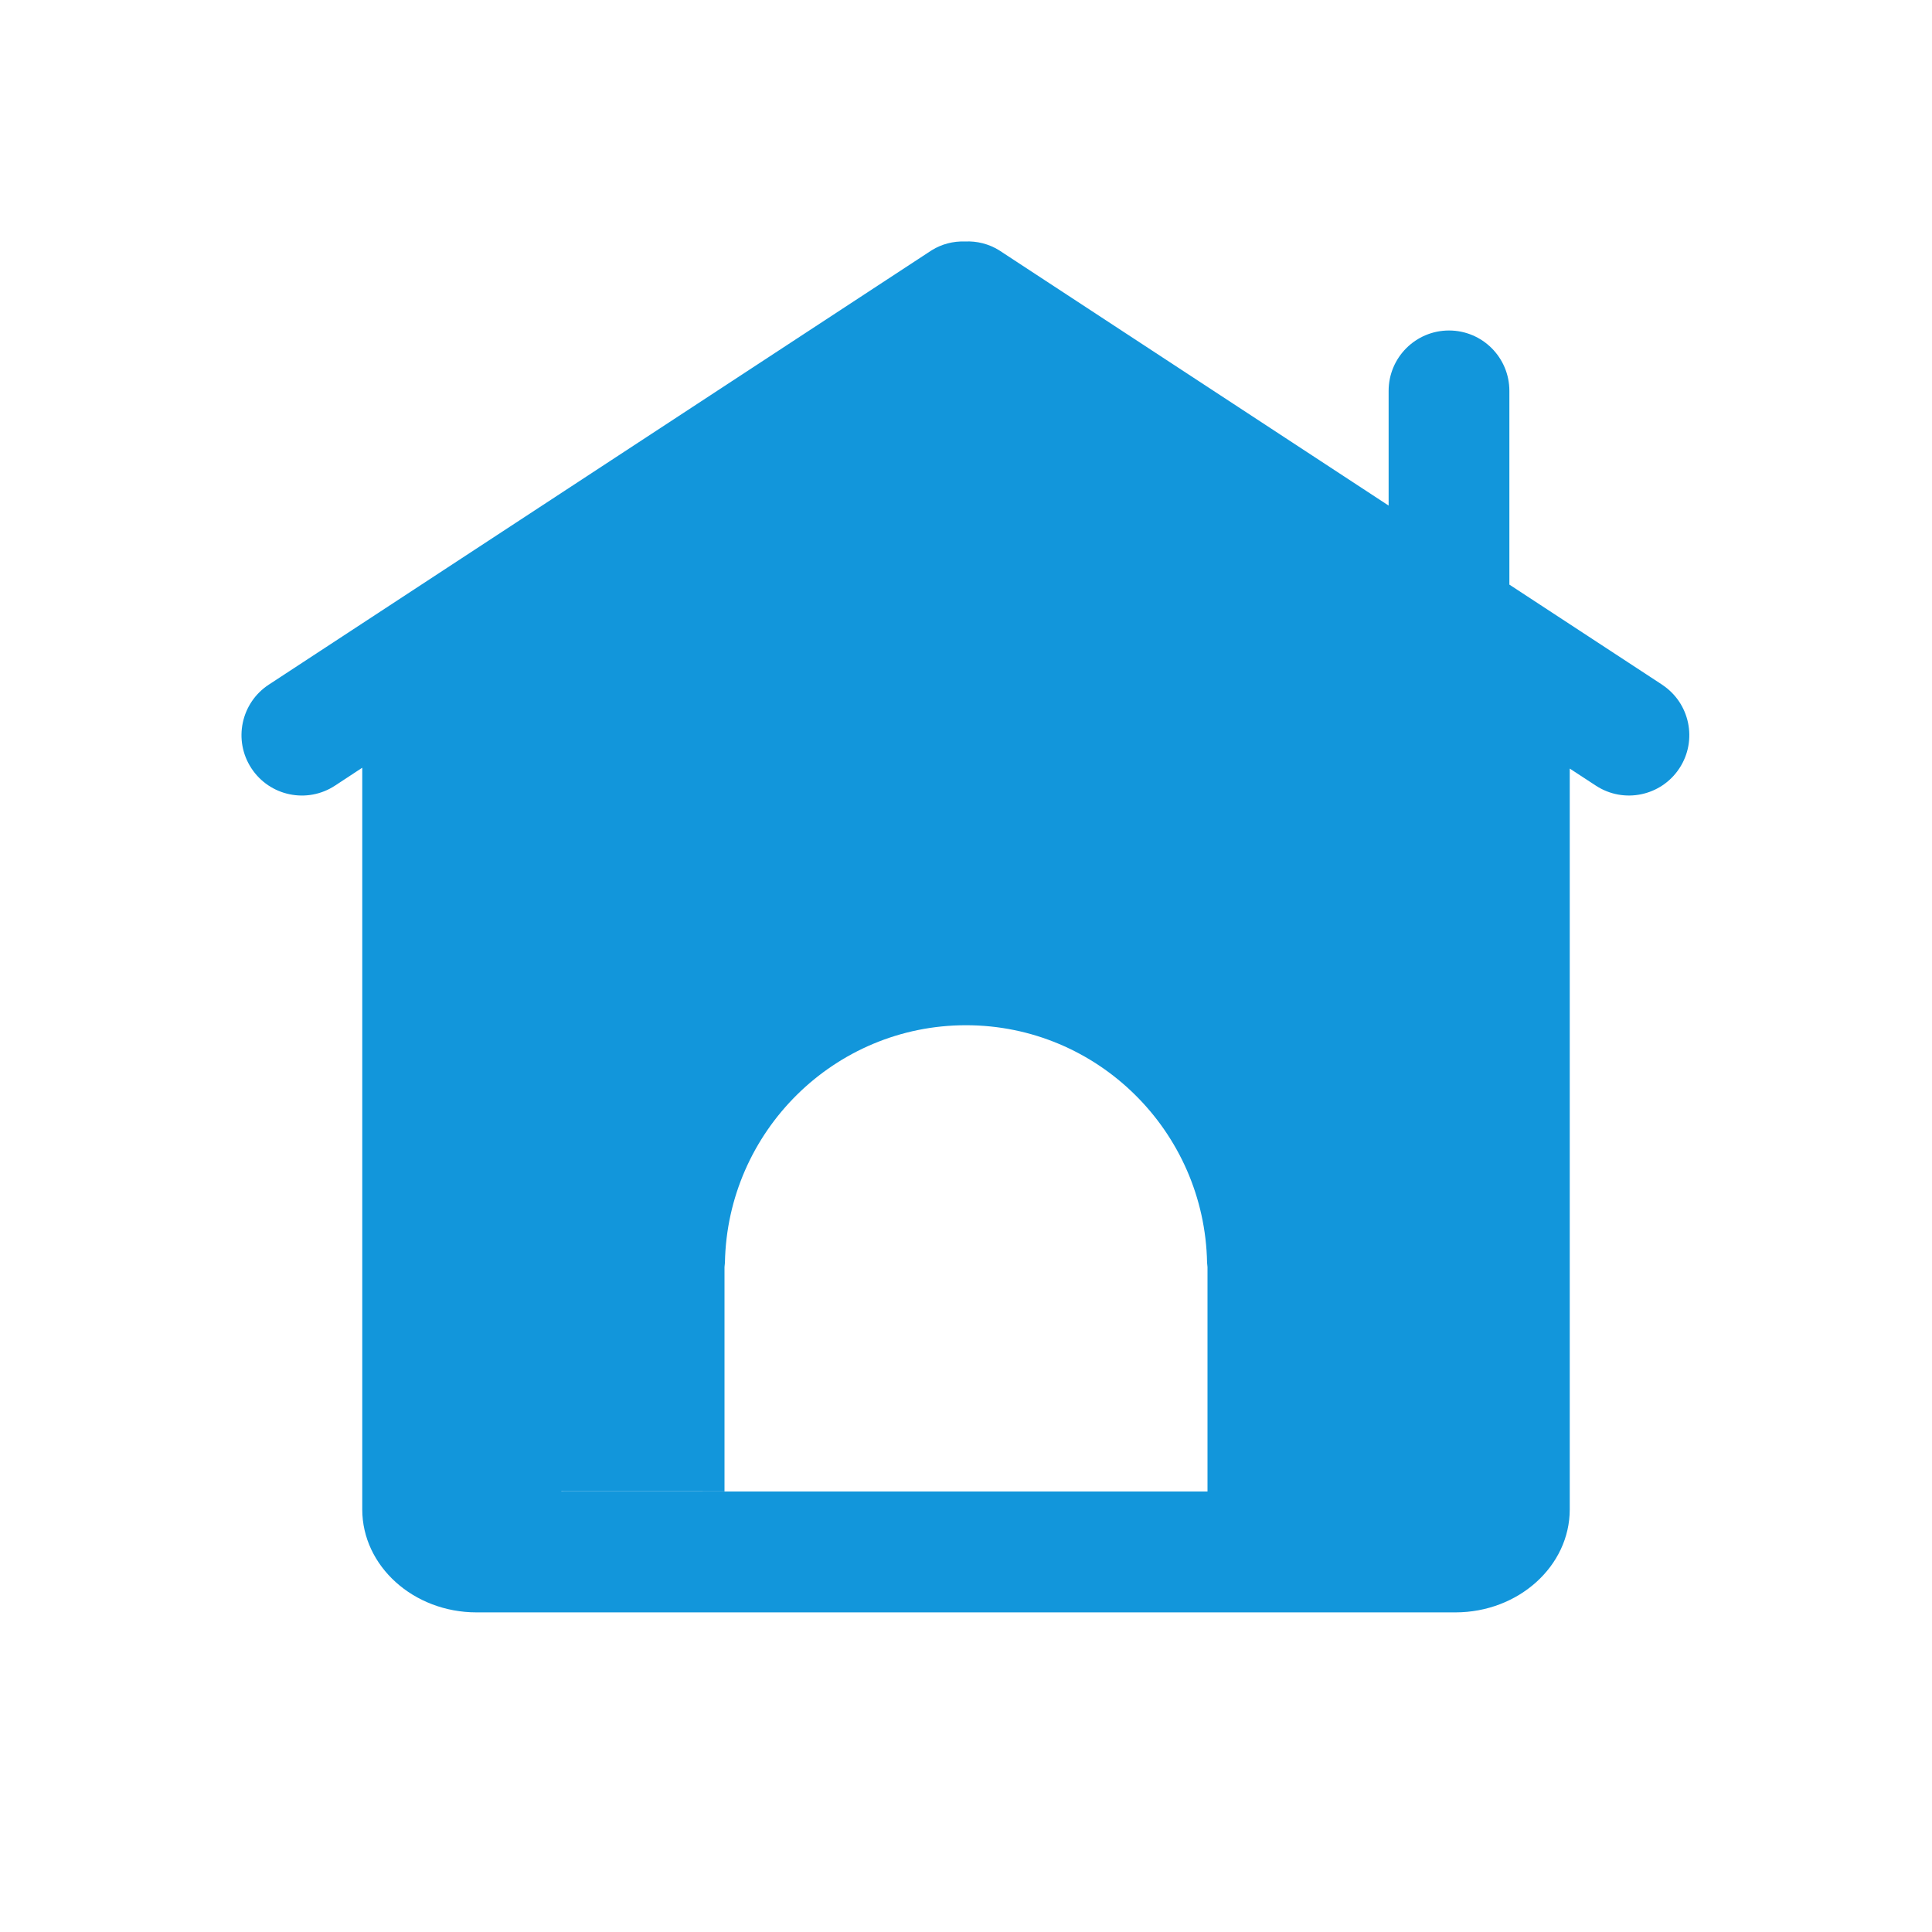
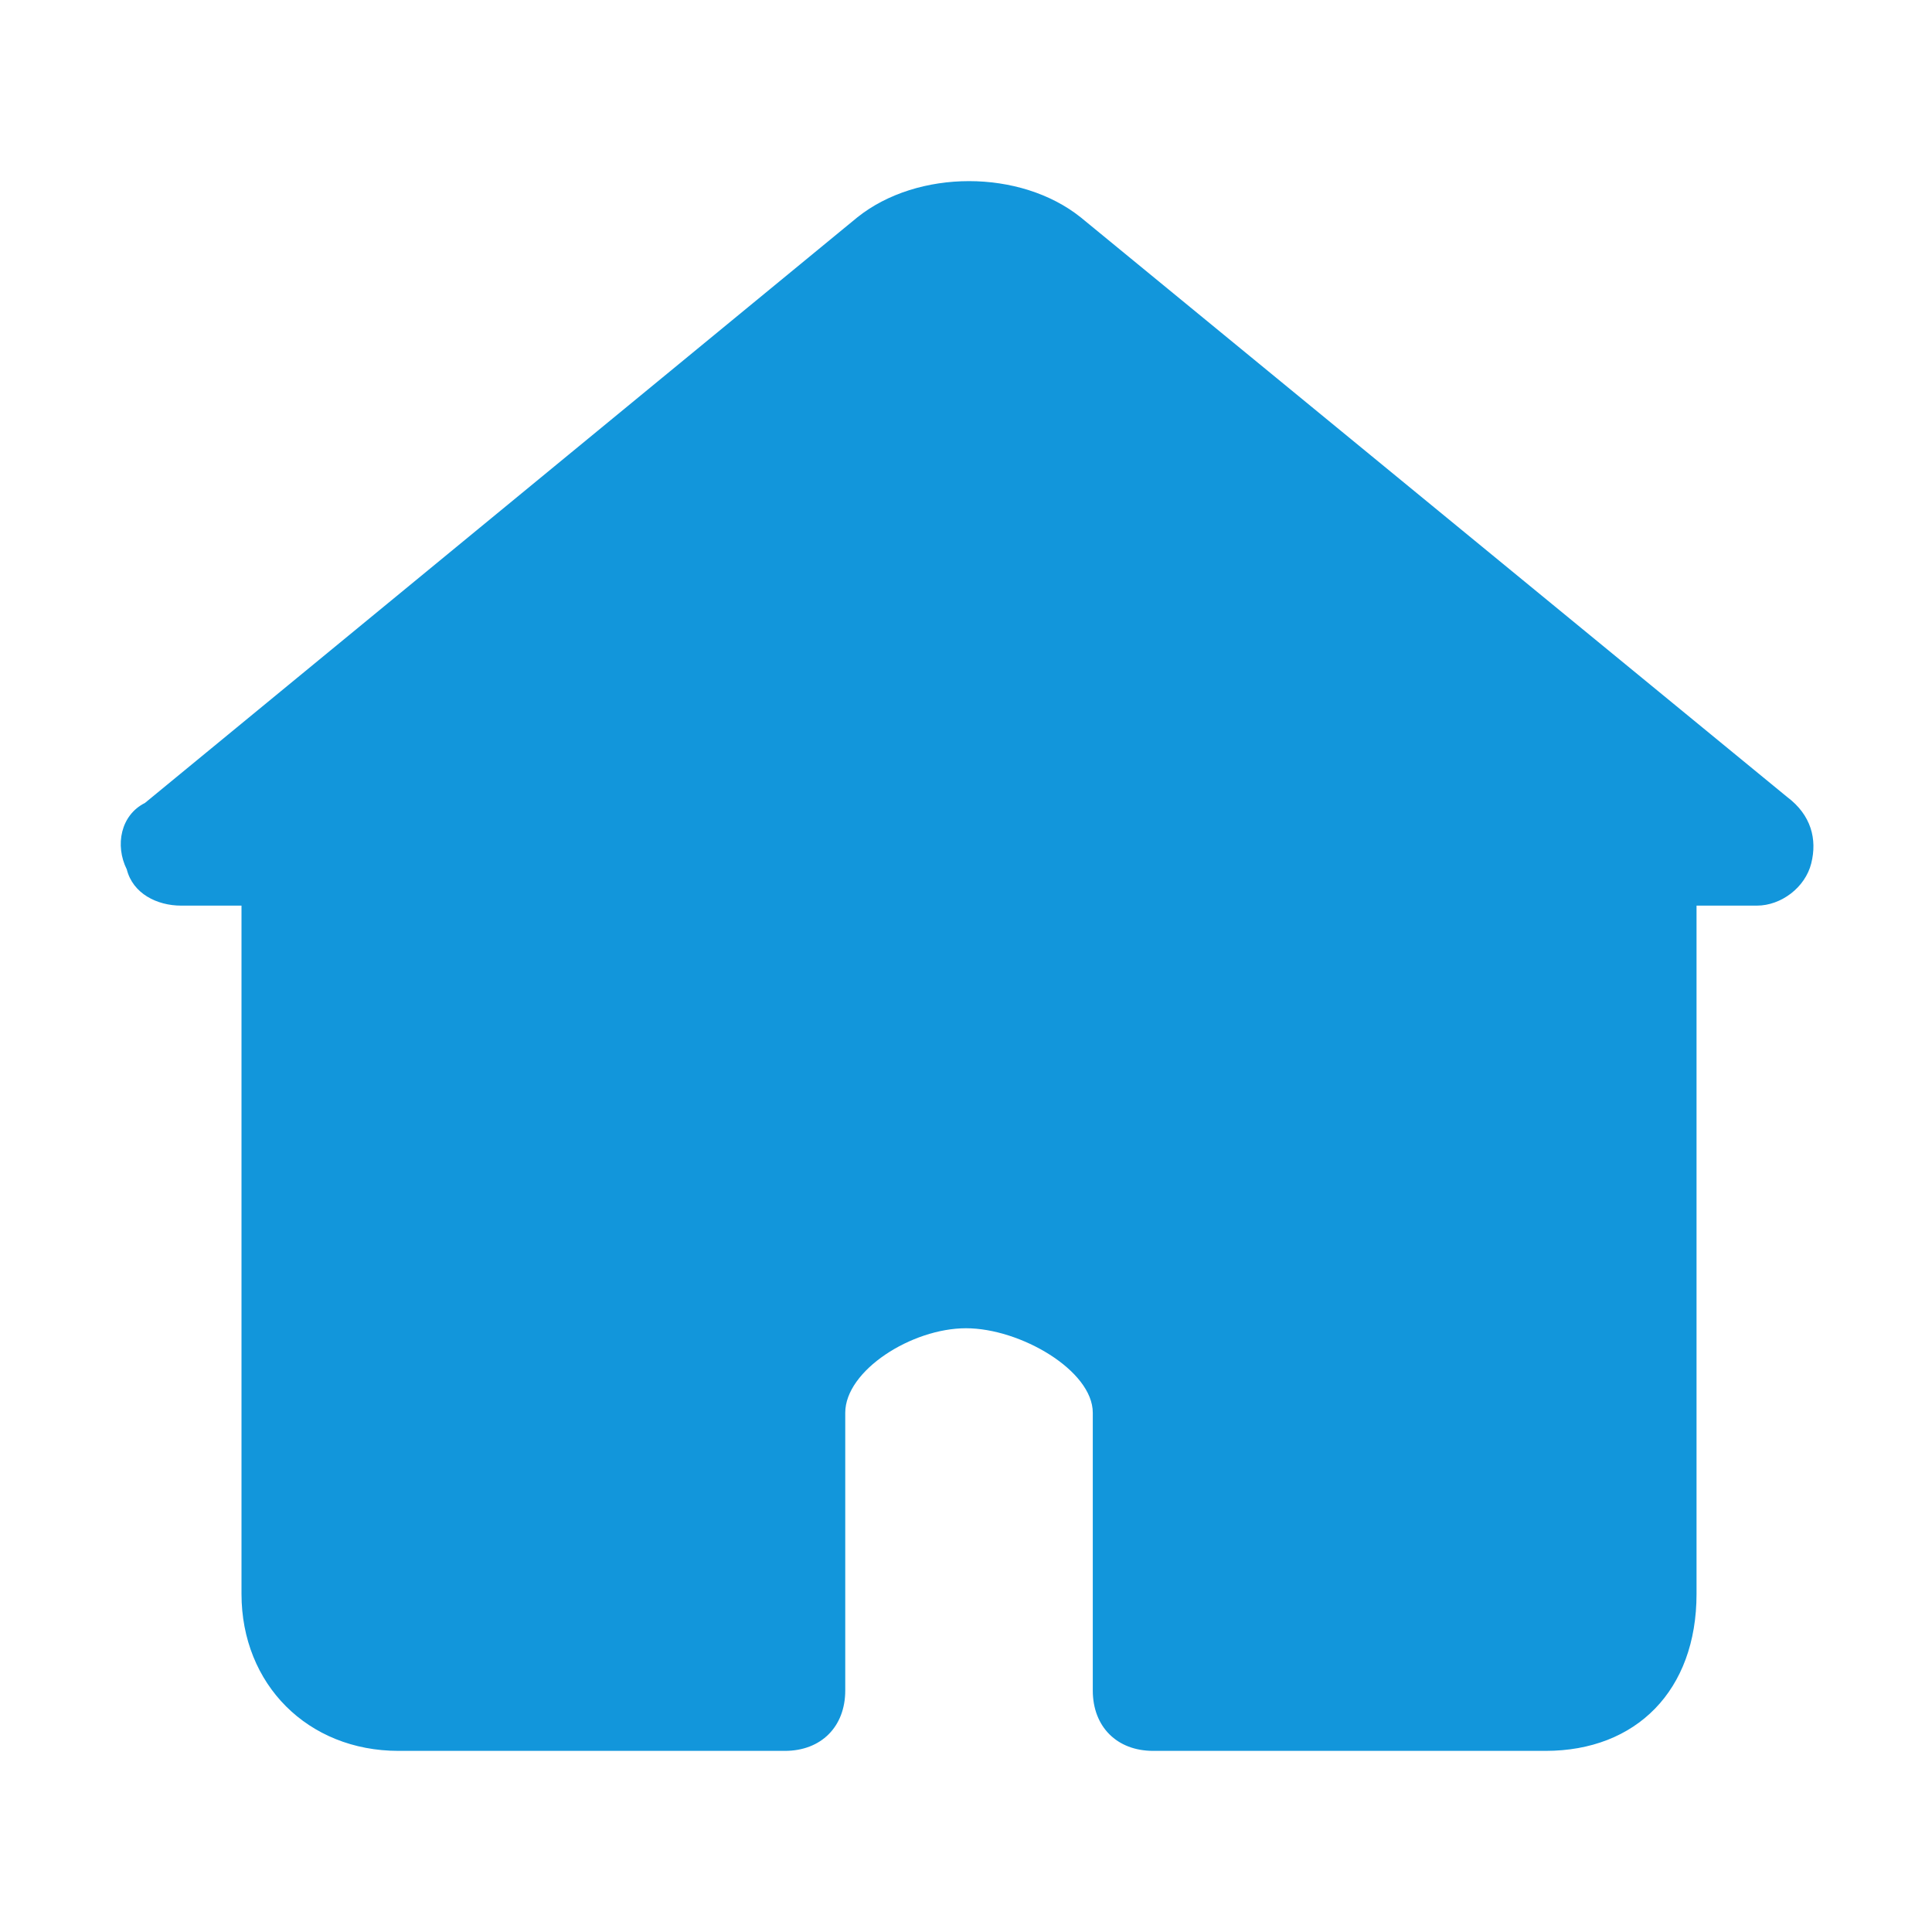
- <svg xmlns="http://www.w3.org/2000/svg" t="1530756595674" class="icon" style="" viewBox="0 0 1024 1024" version="1.1" p-id="2469" width="200" height="200">
+ <svg xmlns="http://www.w3.org/2000/svg" t="1530758065640" class="icon" style="" viewBox="0 0 1024 1024" version="1.1" p-id="5204" width="200" height="200">
  <defs>
    <style type="text/css" />
  </defs>
-   <path d="M640 790.528H297.504v-0.096l86.496 0.032v-118.88c0-0.8 0.224-1.536 0.224-2.304 1.28-69.6 57.984-125.888 127.776-125.888s126.496 56.32 127.776 125.888c0 0.768 0.224 1.504 0.224 2.304v118.944z m240.896-427.68L800 309.856V207.168a32 32 0 1 0-64 0v60.8l-206.464-135.328A31.296 31.296 0 0 0 511.424 128a31.168 31.168 0 0 0-17.6 4.64L142.464 362.88a32 32 0 0 0 35.072 53.536L192 406.912V800c0 30.08 27.168 54.592 60.576 54.592h518.848C804.832 854.56 832 830.08 832 800V407.36l13.856 9.056a31.968 31.968 0 0 0 35.04-53.536z" p-id="2470" fill="#1296db" />
+   <path d="M947.2 422.4L572.8 115.2c-32-25.6-86.4-25.6-118.4 0L76.8 425.6c-12.8 6.4-16 22.4-9.6 35.2 3.2 12.8 16 19.2 28.8 19.2h32v364.8C128 892.8 163.2 928 211.2 928H416c19.2 0 32-12.8 32-32v-147.2c0-22.4 35.2-44.8 64-44.8 28.8 0 67.2 22.4 67.2 44.8V896c0 19.2 12.8 32 32 32h208c48 0 80-32 80-83.2V480h32c12.8 0 25.6-9.6 28.8-22.4 3.2-12.8 0-25.6-12.8-35.2z" fill="#1296db" p-id="5205" />
</svg>
